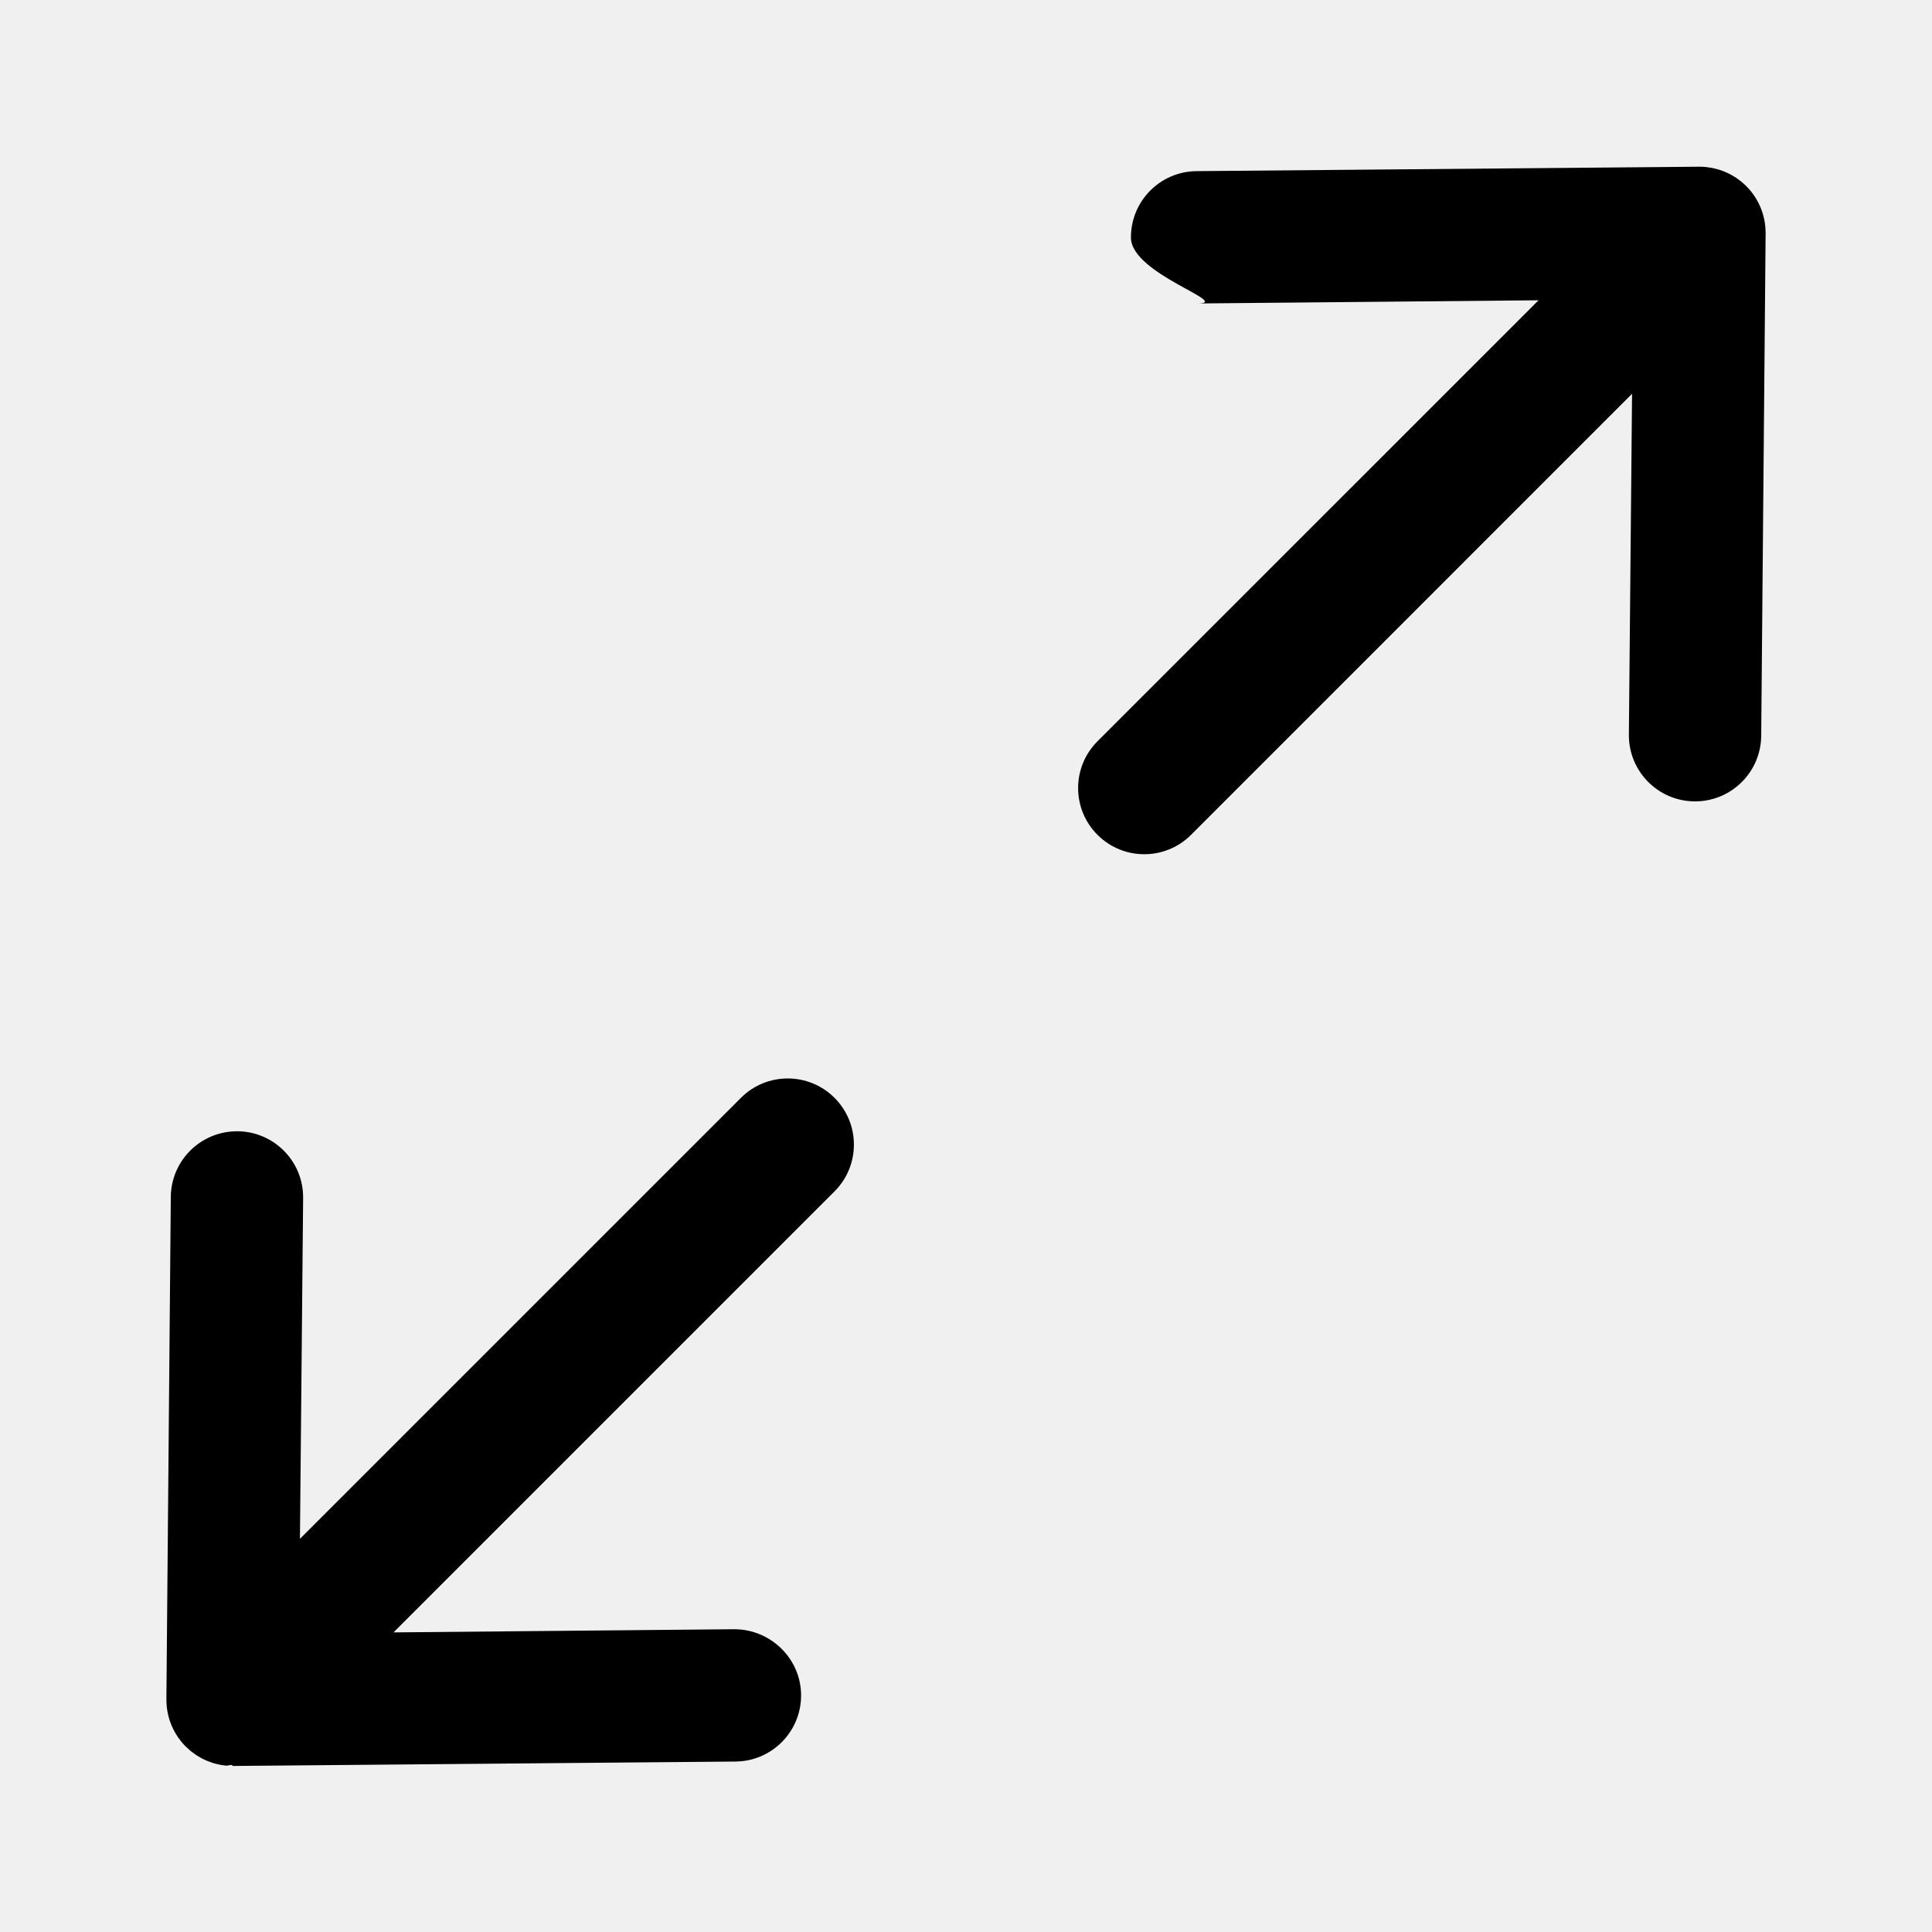
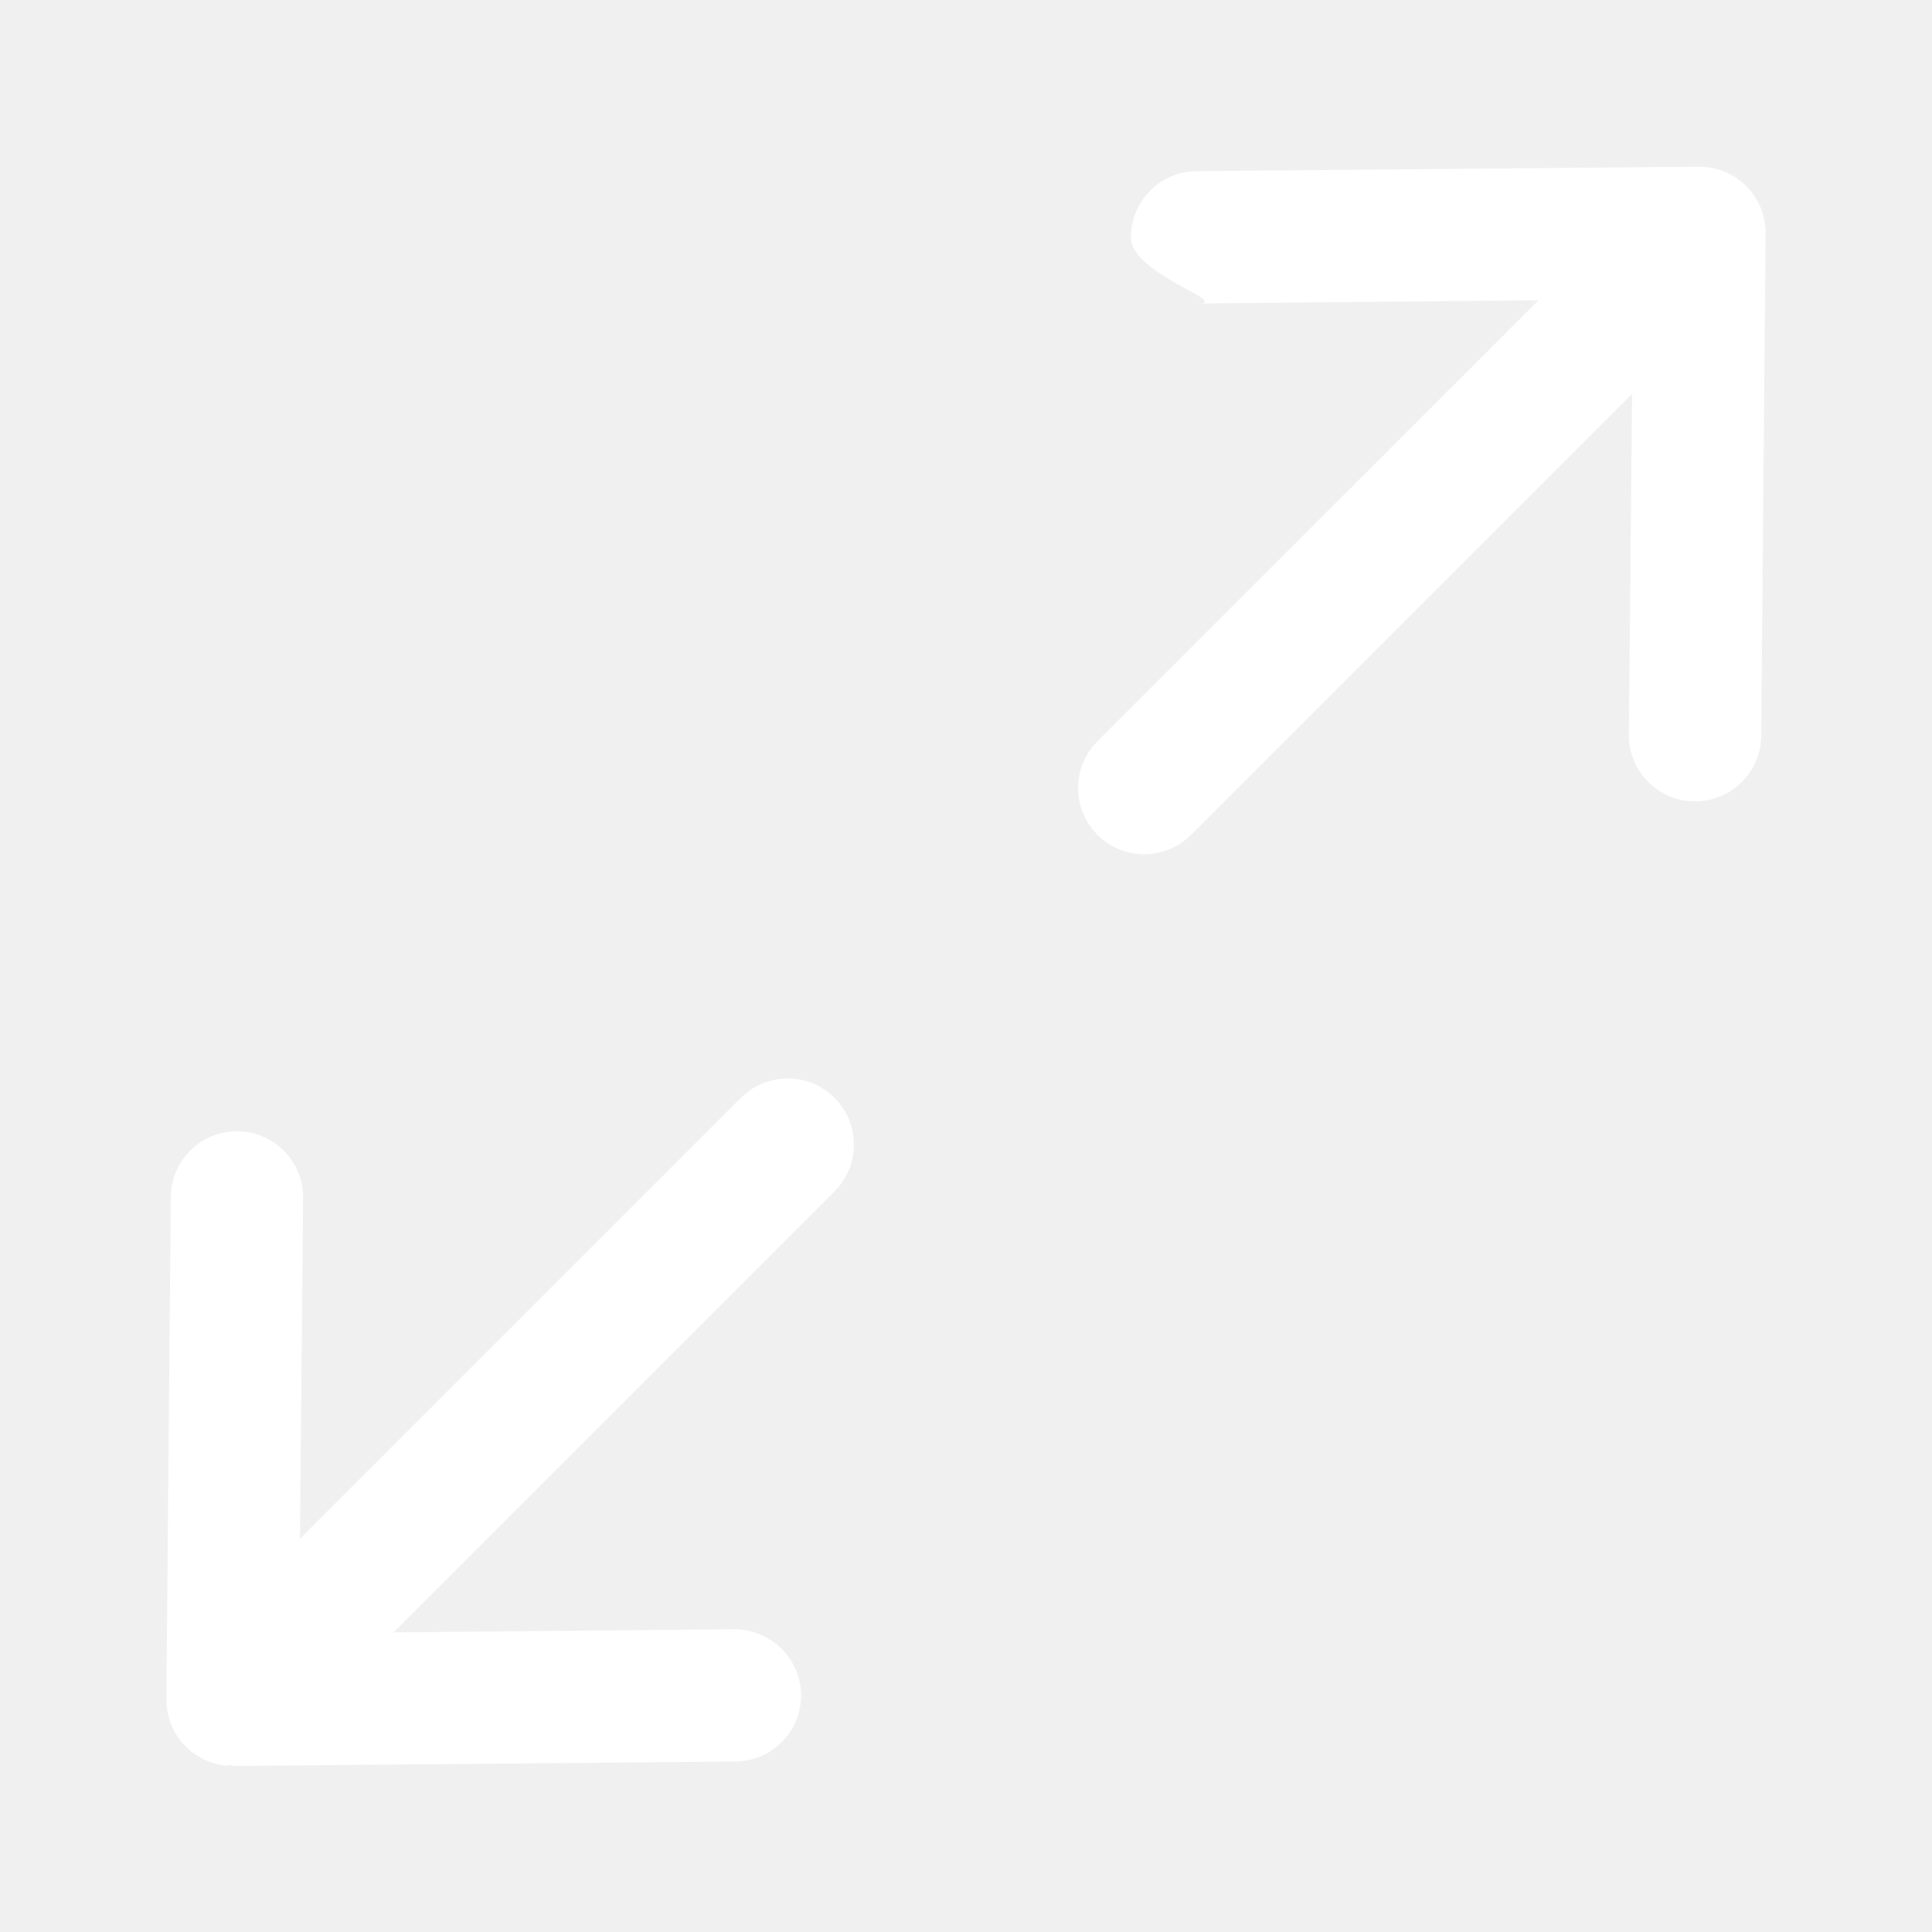
<svg xmlns="http://www.w3.org/2000/svg" version="1.1" viewBox="0 0 512 512">
-   <path d="m450.25 44.182-133.13 1.17c-9.691 0.076-17.482 7.985-17.406 17.67 0.076 9.638 27.155 17.4 17.535 17.4h0.129l90.35-0.844-116.88 116.87c-6.85 6.844-6.85 17.949 0 24.793 3.425 3.425 7.907 5.139 12.396 5.139 4.483 0 8.973-1.714 12.398-5.139l116.87-116.88-0.842 90.344c-0.07 9.685 7.719 17.594 17.404 17.67h0.129c9.62 0 17.459-7.762 17.535-17.4l1.168-133.13c1.3e-4 -0.016-2e-3 -0.032-2e-3 -0.049 3e-3 -0.515-0.024-1.03-0.066-1.543-4e-3 -0.053-9.6e-4 -0.107-6e-3 -0.16-2.4e-4 -0.003-2e-3 -0.005-2e-3 -0.008-0.262-2.834-1.213-5.614-2.852-8.074-0.319-0.479-0.662-0.946-1.033-1.398-0.368-0.45-0.761-0.884-1.176-1.299-0.417-0.417-0.852-0.812-1.305-1.182-0.242-0.198-0.497-0.37-0.746-0.553-0.215-0.158-0.423-0.325-0.645-0.473-0.356-0.237-0.725-0.446-1.094-0.654-0.126-0.071-0.246-0.153-0.373-0.221-0.425-0.226-0.861-0.424-1.299-0.613-0.082-0.036-0.161-0.079-0.244-0.113-0.427-0.176-0.862-0.326-1.299-0.467-0.108-0.035-0.212-0.079-0.32-0.111-0.376-0.113-0.757-0.2-1.139-0.287-0.18-0.042-0.357-0.095-0.539-0.131-0.309-0.061-0.621-0.095-0.932-0.139-0.257-0.037-0.511-0.086-0.77-0.111-0.563-0.054-1.128-0.084-1.693-0.084zm-387.45 255.62c-9.62 0-17.459 7.766-17.535 17.404l-1.17 133.12c-1.22e-4 0.016 2e-3 0.033 2e-3 0.049-0.003 0.514 0.024 1.028 0.066 1.541 0.005 0.056 0.003 0.112 0.008 0.168 0.313 3.385 1.606 6.695 3.881 9.473 0.367 0.448 0.756 0.883 1.174 1.301h2e-3c0.207 0.207 0.43 0.389 0.645 0.584 0.218 0.198 0.428 0.406 0.654 0.592 0.298 0.244 0.61 0.46 0.92 0.682 0.159 0.114 0.31 0.24 0.473 0.348 0.375 0.25 0.762 0.47 1.15 0.688 0.109 0.061 0.212 0.133 0.322 0.191 0.387 0.206 0.785 0.384 1.184 0.559 0.126 0.055 0.246 0.122 0.373 0.174 0.369 0.152 0.746 0.277 1.123 0.402 0.166 0.056 0.328 0.123 0.496 0.174 0.47 0.141 0.944 0.255 1.422 0.355 0.073 0.015 0.144 0.038 0.217 0.053 0.468 0.093 0.941 0.157 1.414 0.211 0.098 0.011 0.194 0.031 0.293 0.041 0.571 0.056 1.678-0.486 1.717 0.086h0.135l133.13-1.17c9.685-0.07 17.476-7.983 17.4-17.662-0.076-9.69-8.126-17.387-17.67-17.404l-90.338 0.84 116.87-116.87c6.844-6.844 6.85-17.943 0-24.793s-17.955-6.85-24.799 0l-116.87 116.86 0.844-90.344c0.076-9.679-7.715-17.586-17.4-17.662z" />
+   <path fill="white" d="m450.25 44.182-133.13 1.17c-9.691 0.076-17.482 7.985-17.406 17.67 0.076 9.638 27.155 17.4 17.535 17.4h0.129l90.35-0.844-116.88 116.87c-6.85 6.844-6.85 17.949 0 24.793 3.425 3.425 7.907 5.139 12.396 5.139 4.483 0 8.973-1.714 12.398-5.139l116.87-116.88-0.842 90.344c-0.07 9.685 7.719 17.594 17.404 17.67h0.129c9.62 0 17.459-7.762 17.535-17.4l1.168-133.13c1.3e-4 -0.016-2e-3 -0.032-2e-3 -0.049 3e-3 -0.515-0.024-1.03-0.066-1.543-4e-3 -0.053-9.6e-4 -0.107-6e-3 -0.16-2.4e-4 -0.003-2e-3 -0.005-2e-3 -0.008-0.262-2.834-1.213-5.614-2.852-8.074-0.319-0.479-0.662-0.946-1.033-1.398-0.368-0.45-0.761-0.884-1.176-1.299-0.417-0.417-0.852-0.812-1.305-1.182-0.242-0.198-0.497-0.37-0.746-0.553-0.215-0.158-0.423-0.325-0.645-0.473-0.356-0.237-0.725-0.446-1.094-0.654-0.126-0.071-0.246-0.153-0.373-0.221-0.425-0.226-0.861-0.424-1.299-0.613-0.082-0.036-0.161-0.079-0.244-0.113-0.427-0.176-0.862-0.326-1.299-0.467-0.108-0.035-0.212-0.079-0.32-0.111-0.376-0.113-0.757-0.2-1.139-0.287-0.18-0.042-0.357-0.095-0.539-0.131-0.309-0.061-0.621-0.095-0.932-0.139-0.257-0.037-0.511-0.086-0.77-0.111-0.563-0.054-1.128-0.084-1.693-0.084zm-387.45 255.62c-9.62 0-17.459 7.766-17.535 17.404l-1.17 133.12c-1.22e-4 0.016 2e-3 0.033 2e-3 0.049-0.003 0.514 0.024 1.028 0.066 1.541 0.005 0.056 0.003 0.112 0.008 0.168 0.313 3.385 1.606 6.695 3.881 9.473 0.367 0.448 0.756 0.883 1.174 1.301h2e-3c0.207 0.207 0.43 0.389 0.645 0.584 0.218 0.198 0.428 0.406 0.654 0.592 0.298 0.244 0.61 0.46 0.92 0.682 0.159 0.114 0.31 0.24 0.473 0.348 0.375 0.25 0.762 0.47 1.15 0.688 0.109 0.061 0.212 0.133 0.322 0.191 0.387 0.206 0.785 0.384 1.184 0.559 0.126 0.055 0.246 0.122 0.373 0.174 0.369 0.152 0.746 0.277 1.123 0.402 0.166 0.056 0.328 0.123 0.496 0.174 0.47 0.141 0.944 0.255 1.422 0.355 0.073 0.015 0.144 0.038 0.217 0.053 0.468 0.093 0.941 0.157 1.414 0.211 0.098 0.011 0.194 0.031 0.293 0.041 0.571 0.056 1.678-0.486 1.717 0.086h0.135l133.13-1.17c9.685-0.07 17.476-7.983 17.4-17.662-0.076-9.69-8.126-17.387-17.67-17.404l-90.338 0.84 116.87-116.87c6.844-6.844 6.85-17.943 0-24.793s-17.955-6.85-24.799 0l-116.87 116.86 0.844-90.344c0.076-9.679-7.715-17.586-17.4-17.662z" />
</svg>
